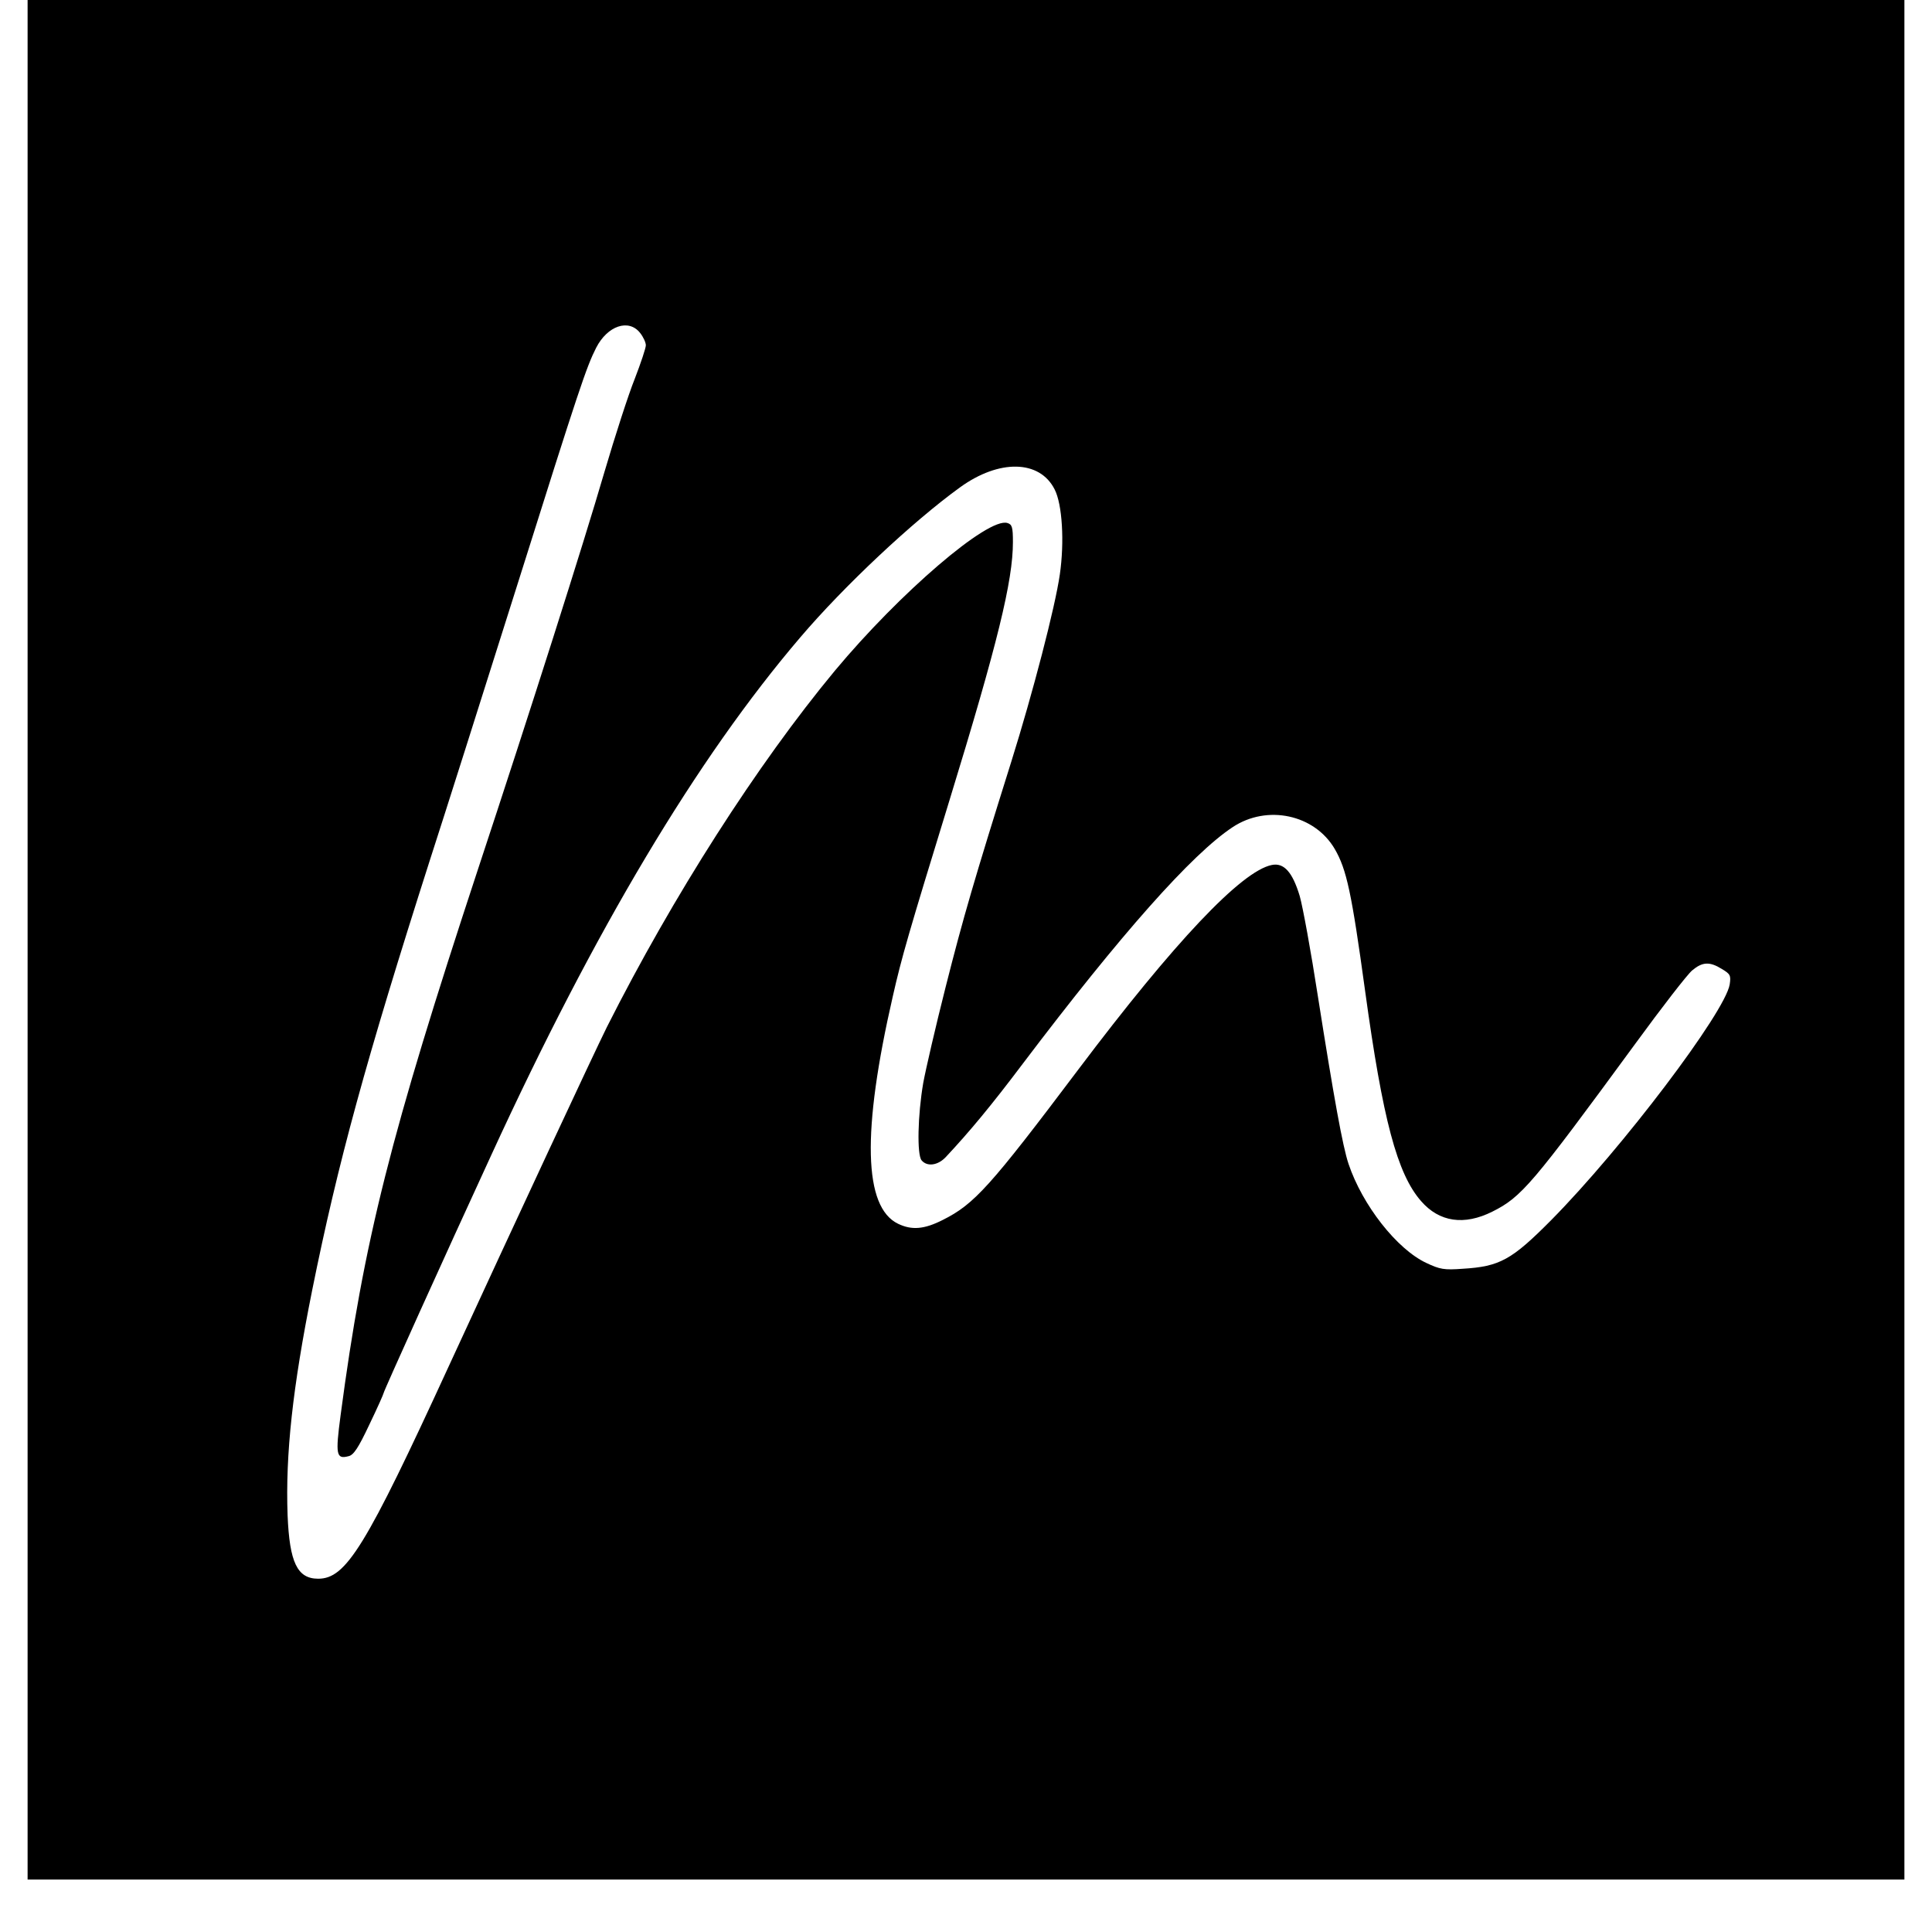
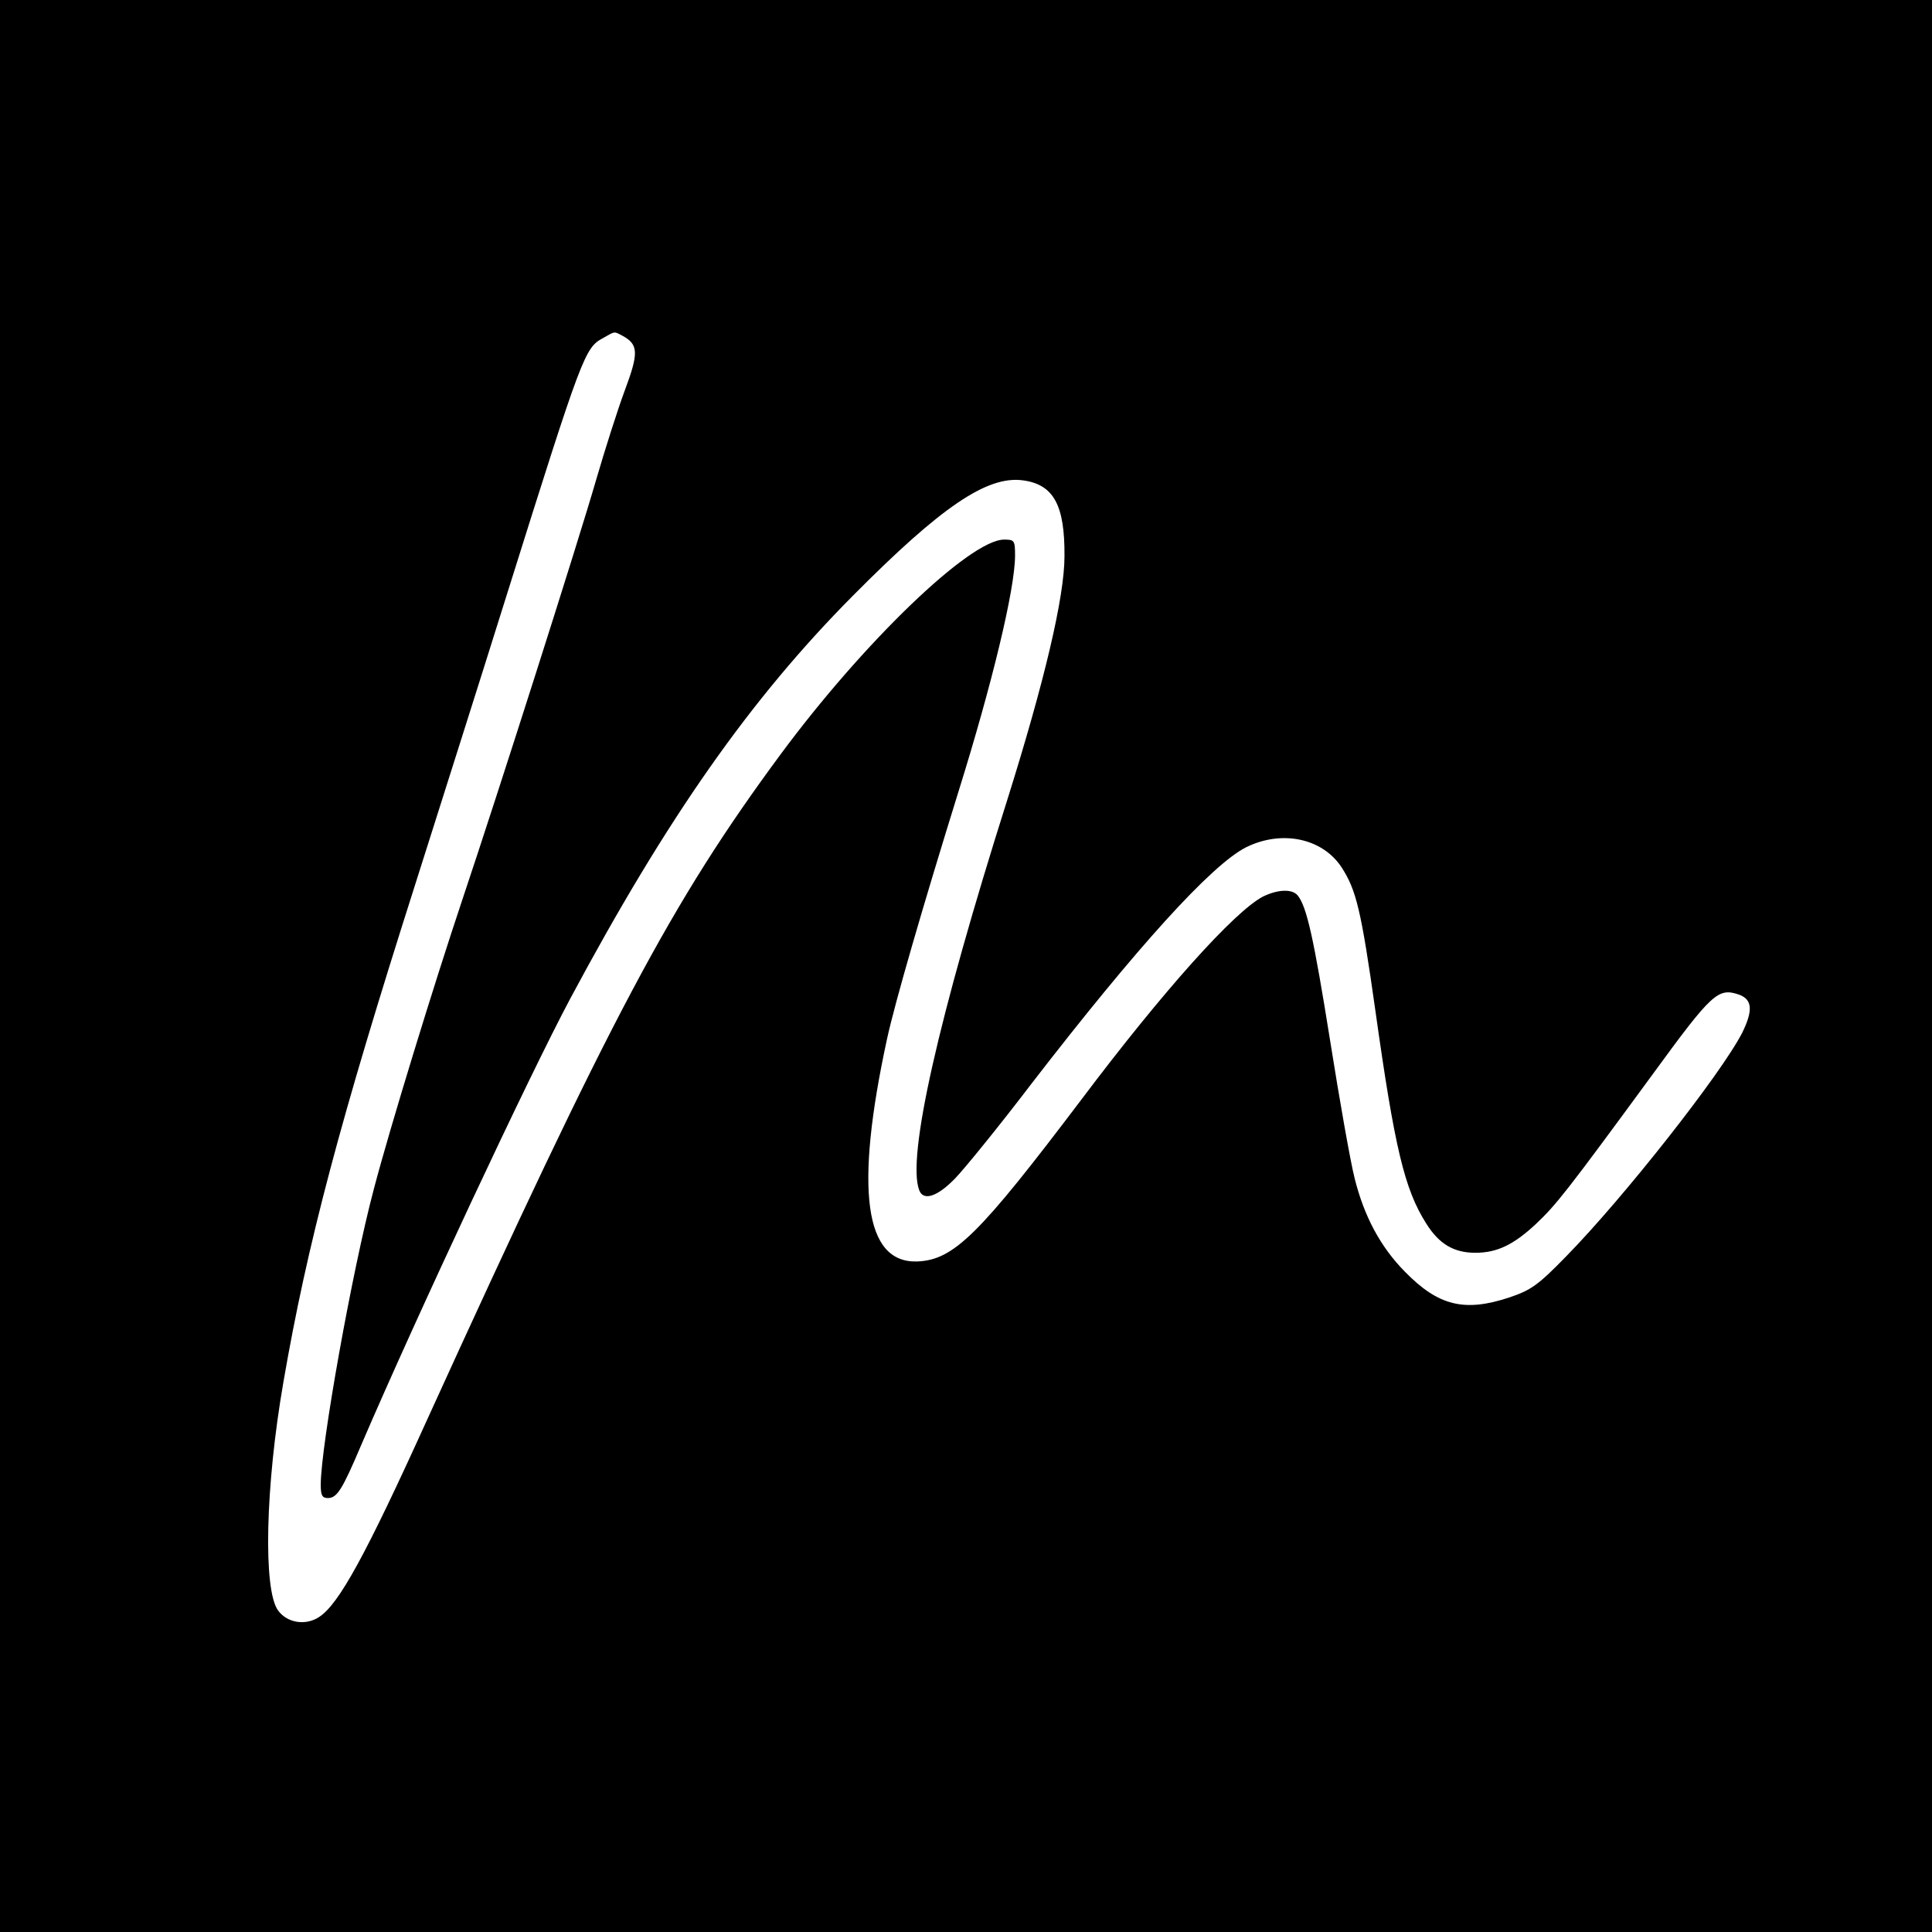
- <svg xmlns="http://www.w3.org/2000/svg" version="1.0" width="700pt" height="700pt" viewBox="0 0 700 700" preserveAspectRatio="xMidYMid meet">
-   <g transform="translate(0,700) scale(0.1,-0.1)" fill="#000000" stroke="none">
-     <path d="M100 3595 l0 -3405 3400 0 3400 0 0 3405 0 3405 -3400 0 -3400 0 0 -3405z m2219 2199 c12 -15 21 -35 21 -45 0 -10 -18 -64 -40 -121 -23 -57 -72 -209 -110 -338 -77 -264 -267 -861 -460 -1445 -315 -956 -412 -1339 -496 -1973 -19 -143 -16 -160 29 -148 18 4 35 29 75 114 29 60 52 112 52 115 0 6 219 491 390 862 376 819 746 1438 1119 1875 160 188 409 421 579 544 142 103 289 100 343 -7 28 -54 36 -191 19 -308 -17 -119 -98 -430 -176 -679 -134 -427 -174 -564 -238 -817 -36 -142 -72 -298 -81 -347 -20 -117 -23 -259 -6 -280 20 -24 59 -19 88 12 87 93 165 187 278 337 357 472 614 761 761 858 125 83 297 46 370 -79 43 -74 61 -157 110 -514 64 -466 116 -663 203 -762 66 -76 156 -89 258 -38 106 53 144 98 517 607 97 133 190 253 207 267 37 31 63 33 108 5 30 -18 33 -23 28 -56 -17 -101 -389 -593 -647 -854 -143 -144 -186 -168 -321 -176 -67 -5 -82 -2 -131 21 -107 50 -232 210 -282 359 -21 62 -53 239 -111 607 -25 162 -55 326 -66 364 -26 86 -57 121 -101 112 -110 -22 -353 -279 -701 -741 -320 -425 -377 -488 -491 -545 -67 -34 -112 -38 -162 -14 -125 60 -132 333 -19 825 32 141 56 224 205 709 175 570 230 796 230 936 0 54 -3 64 -20 69 -70 22 -390 -253 -625 -535 -282 -340 -587 -817 -826 -1291 -51 -103 -327 -695 -573 -1229 -301 -655 -372 -770 -473 -770 -76 0 -104 59 -111 230 -8 221 18 461 89 815 93 461 194 831 427 1560 50 154 192 602 316 995 226 718 251 791 286 860 41 80 118 106 159 54z" />
+ <svg xmlns="http://www.w3.org/2000/svg" version="1.0" width="512pt" height="512pt" viewBox="0 0 512 512" preserveAspectRatio="xMidYMid meet">
+   <g transform="translate(0,512) scale(0.1,-0.1)" fill="#000000" stroke="none">
+     <path d="M0 2560 l0 -2560 2560 0 2560 0 0 2560 0 2560 -2560 0 -2560 0 0 -2560z m1650 1670 c42 -23 43 -45 6 -144 -19 -51 -53 -158 -76 -237 -47 -163 -259 -828 -355 -1114 -76 -227 -192 -605 -234 -765 -58 -218 -141 -683 -141 -785 0 -28 4 -35 19 -35 24 0 38 22 88 140 146 340 446 981 555 1185 257 480 477 793 748 1066 234 236 356 319 451 306 81 -11 111 -65 110 -201 0 -108 -53 -332 -152 -647 -183 -578 -266 -947 -233 -1033 11 -30 49 -17 96 32 25 26 117 139 203 252 278 360 476 579 568 625 94 46 201 24 252 -53 39 -60 52 -112 90 -381 51 -363 77 -473 135 -564 34 -54 73 -77 130 -77 57 0 101 21 160 76 54 51 81 85 309 396 159 218 174 231 230 212 35 -13 37 -42 8 -101 -56 -109 -314 -437 -467 -593 -74 -76 -93 -89 -149 -108 -120 -40 -189 -23 -278 68 -65 66 -108 147 -133 247 -11 43 -40 207 -65 365 -44 275 -62 355 -86 385 -15 18 -53 16 -92 -3 -76 -40 -263 -248 -482 -539 -270 -357 -337 -424 -434 -428 -140 -5 -167 190 -80 591 21 96 94 348 189 654 89 285 150 537 150 626 0 40 -2 42 -29 42 -90 0 -372 -271 -593 -570 -288 -390 -448 -691 -935 -1760 -164 -362 -235 -491 -287 -525 -36 -24 -85 -16 -109 17 -40 54 -34 329 14 605 63 366 151 697 349 1318 54 171 165 519 245 775 199 634 205 648 253 674 33 19 29 18 52 6z" />
  </g>
</svg>
